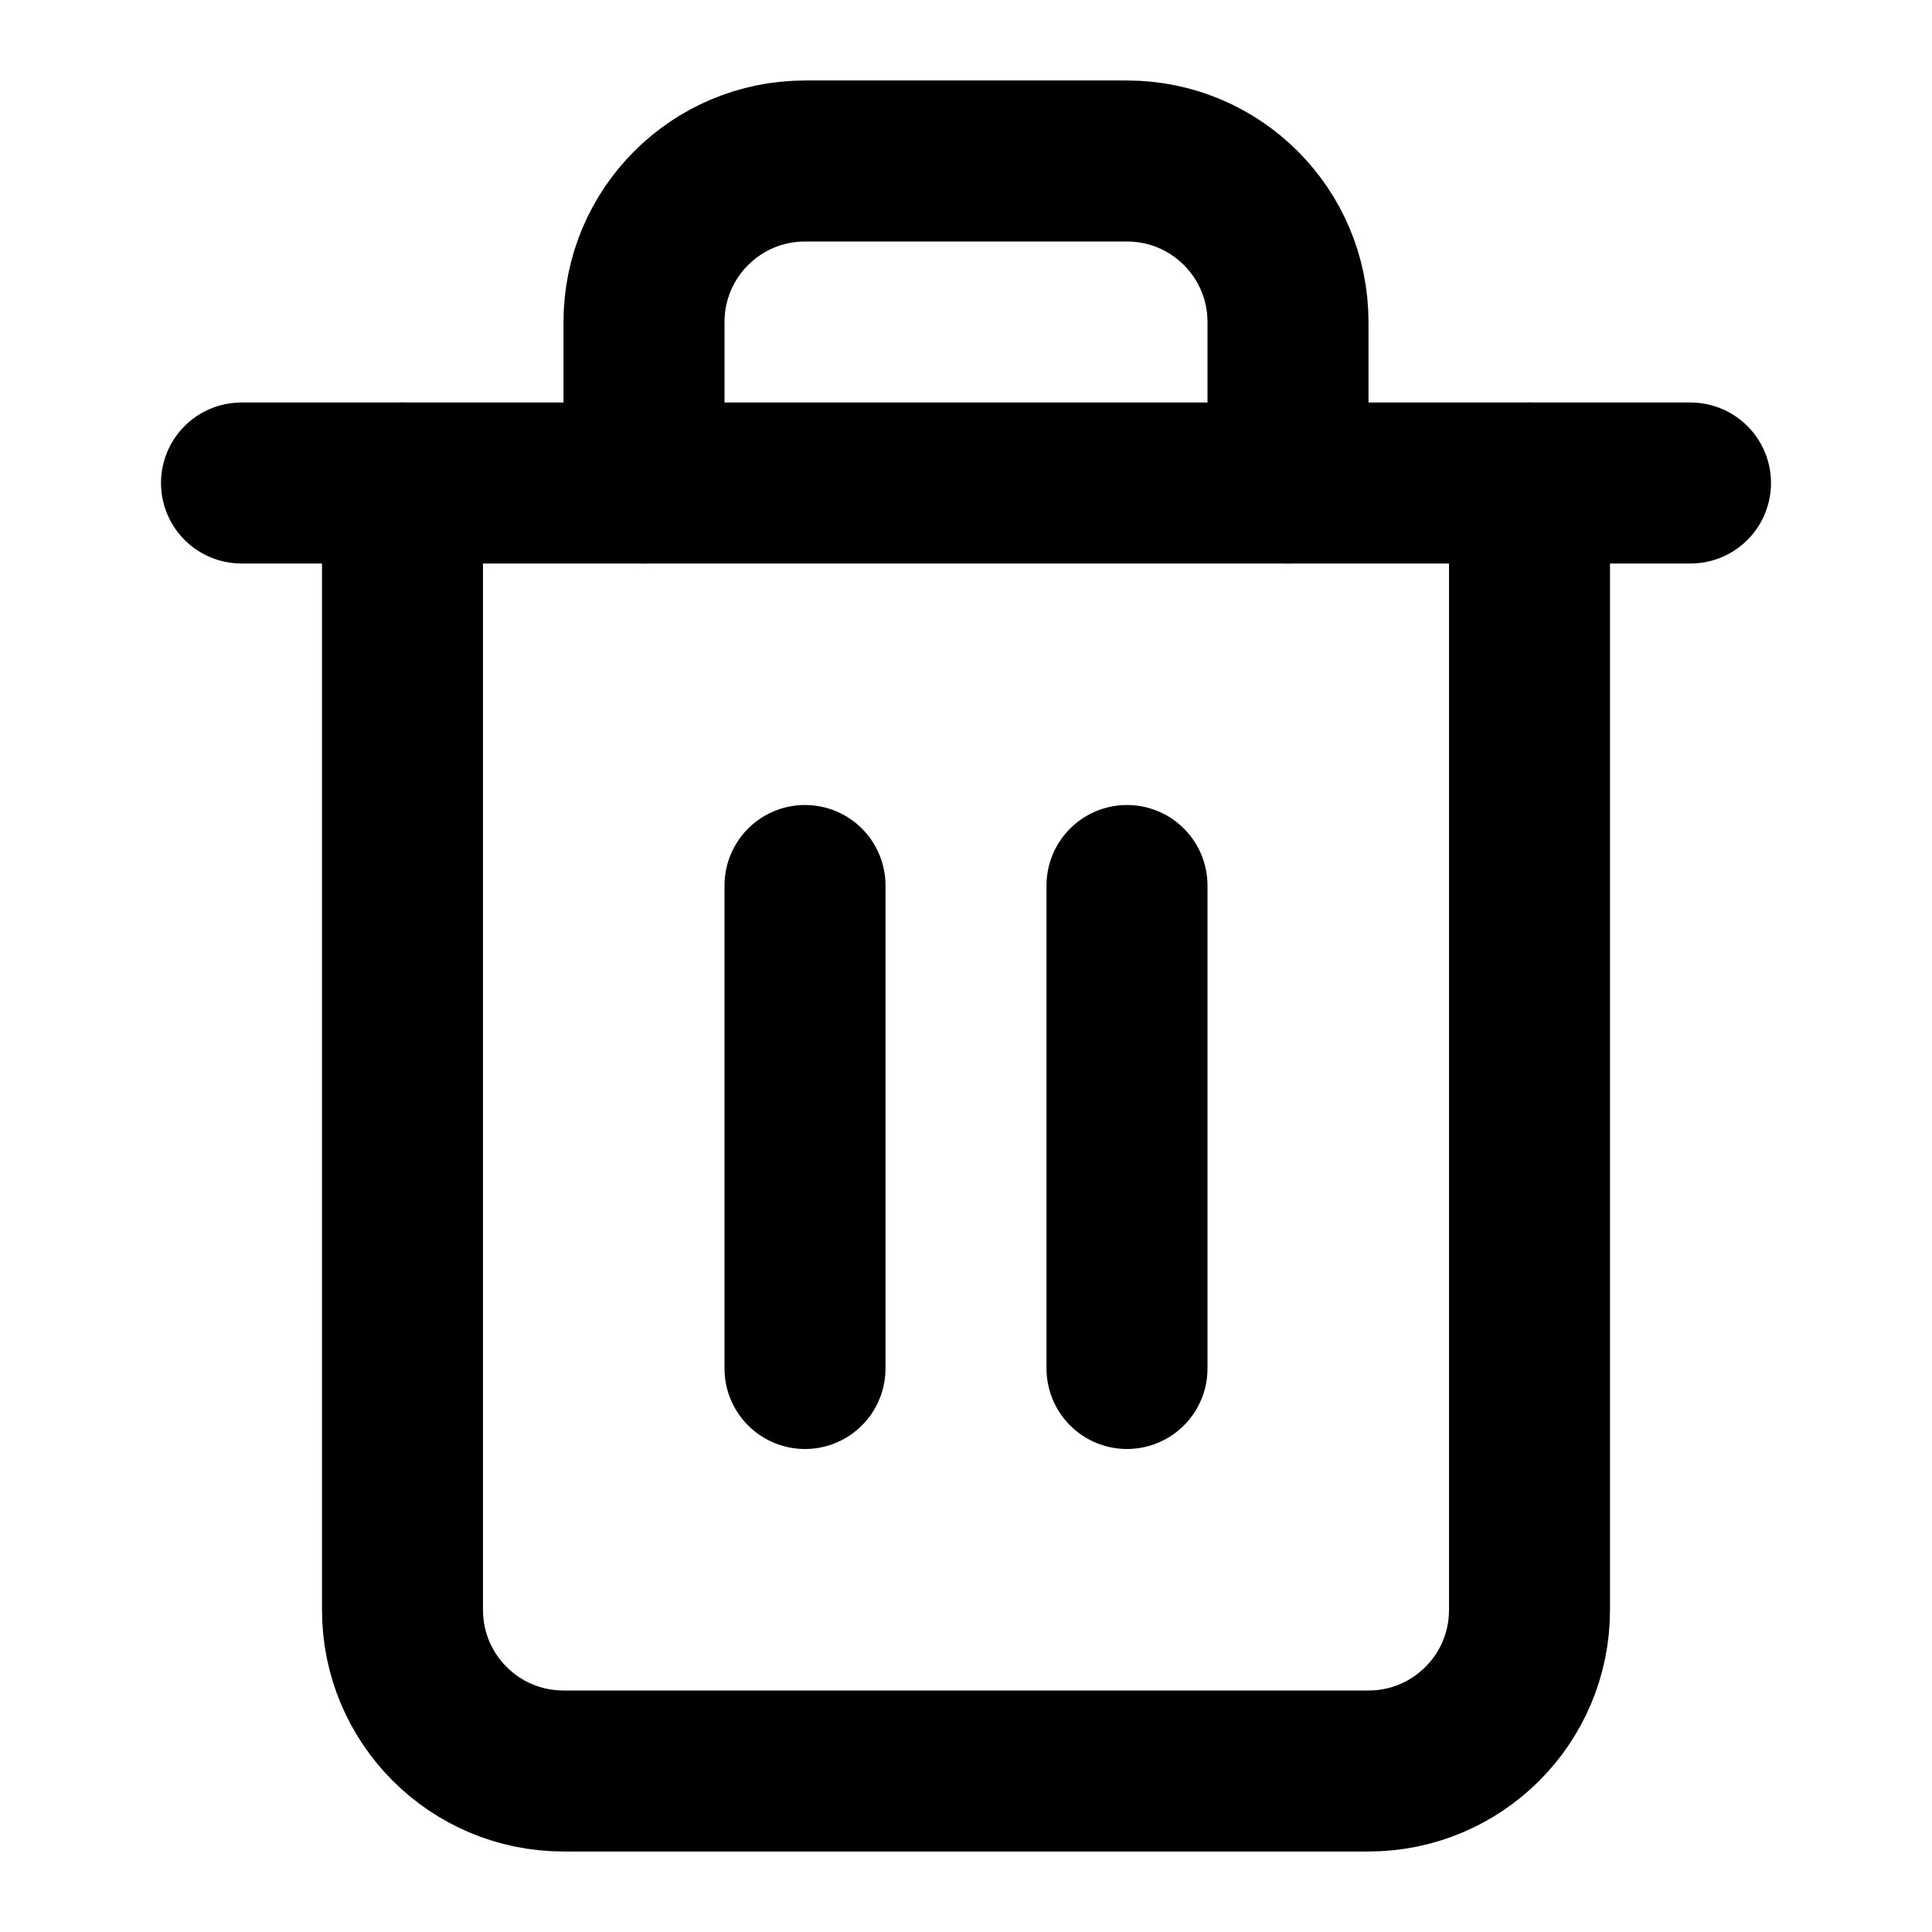
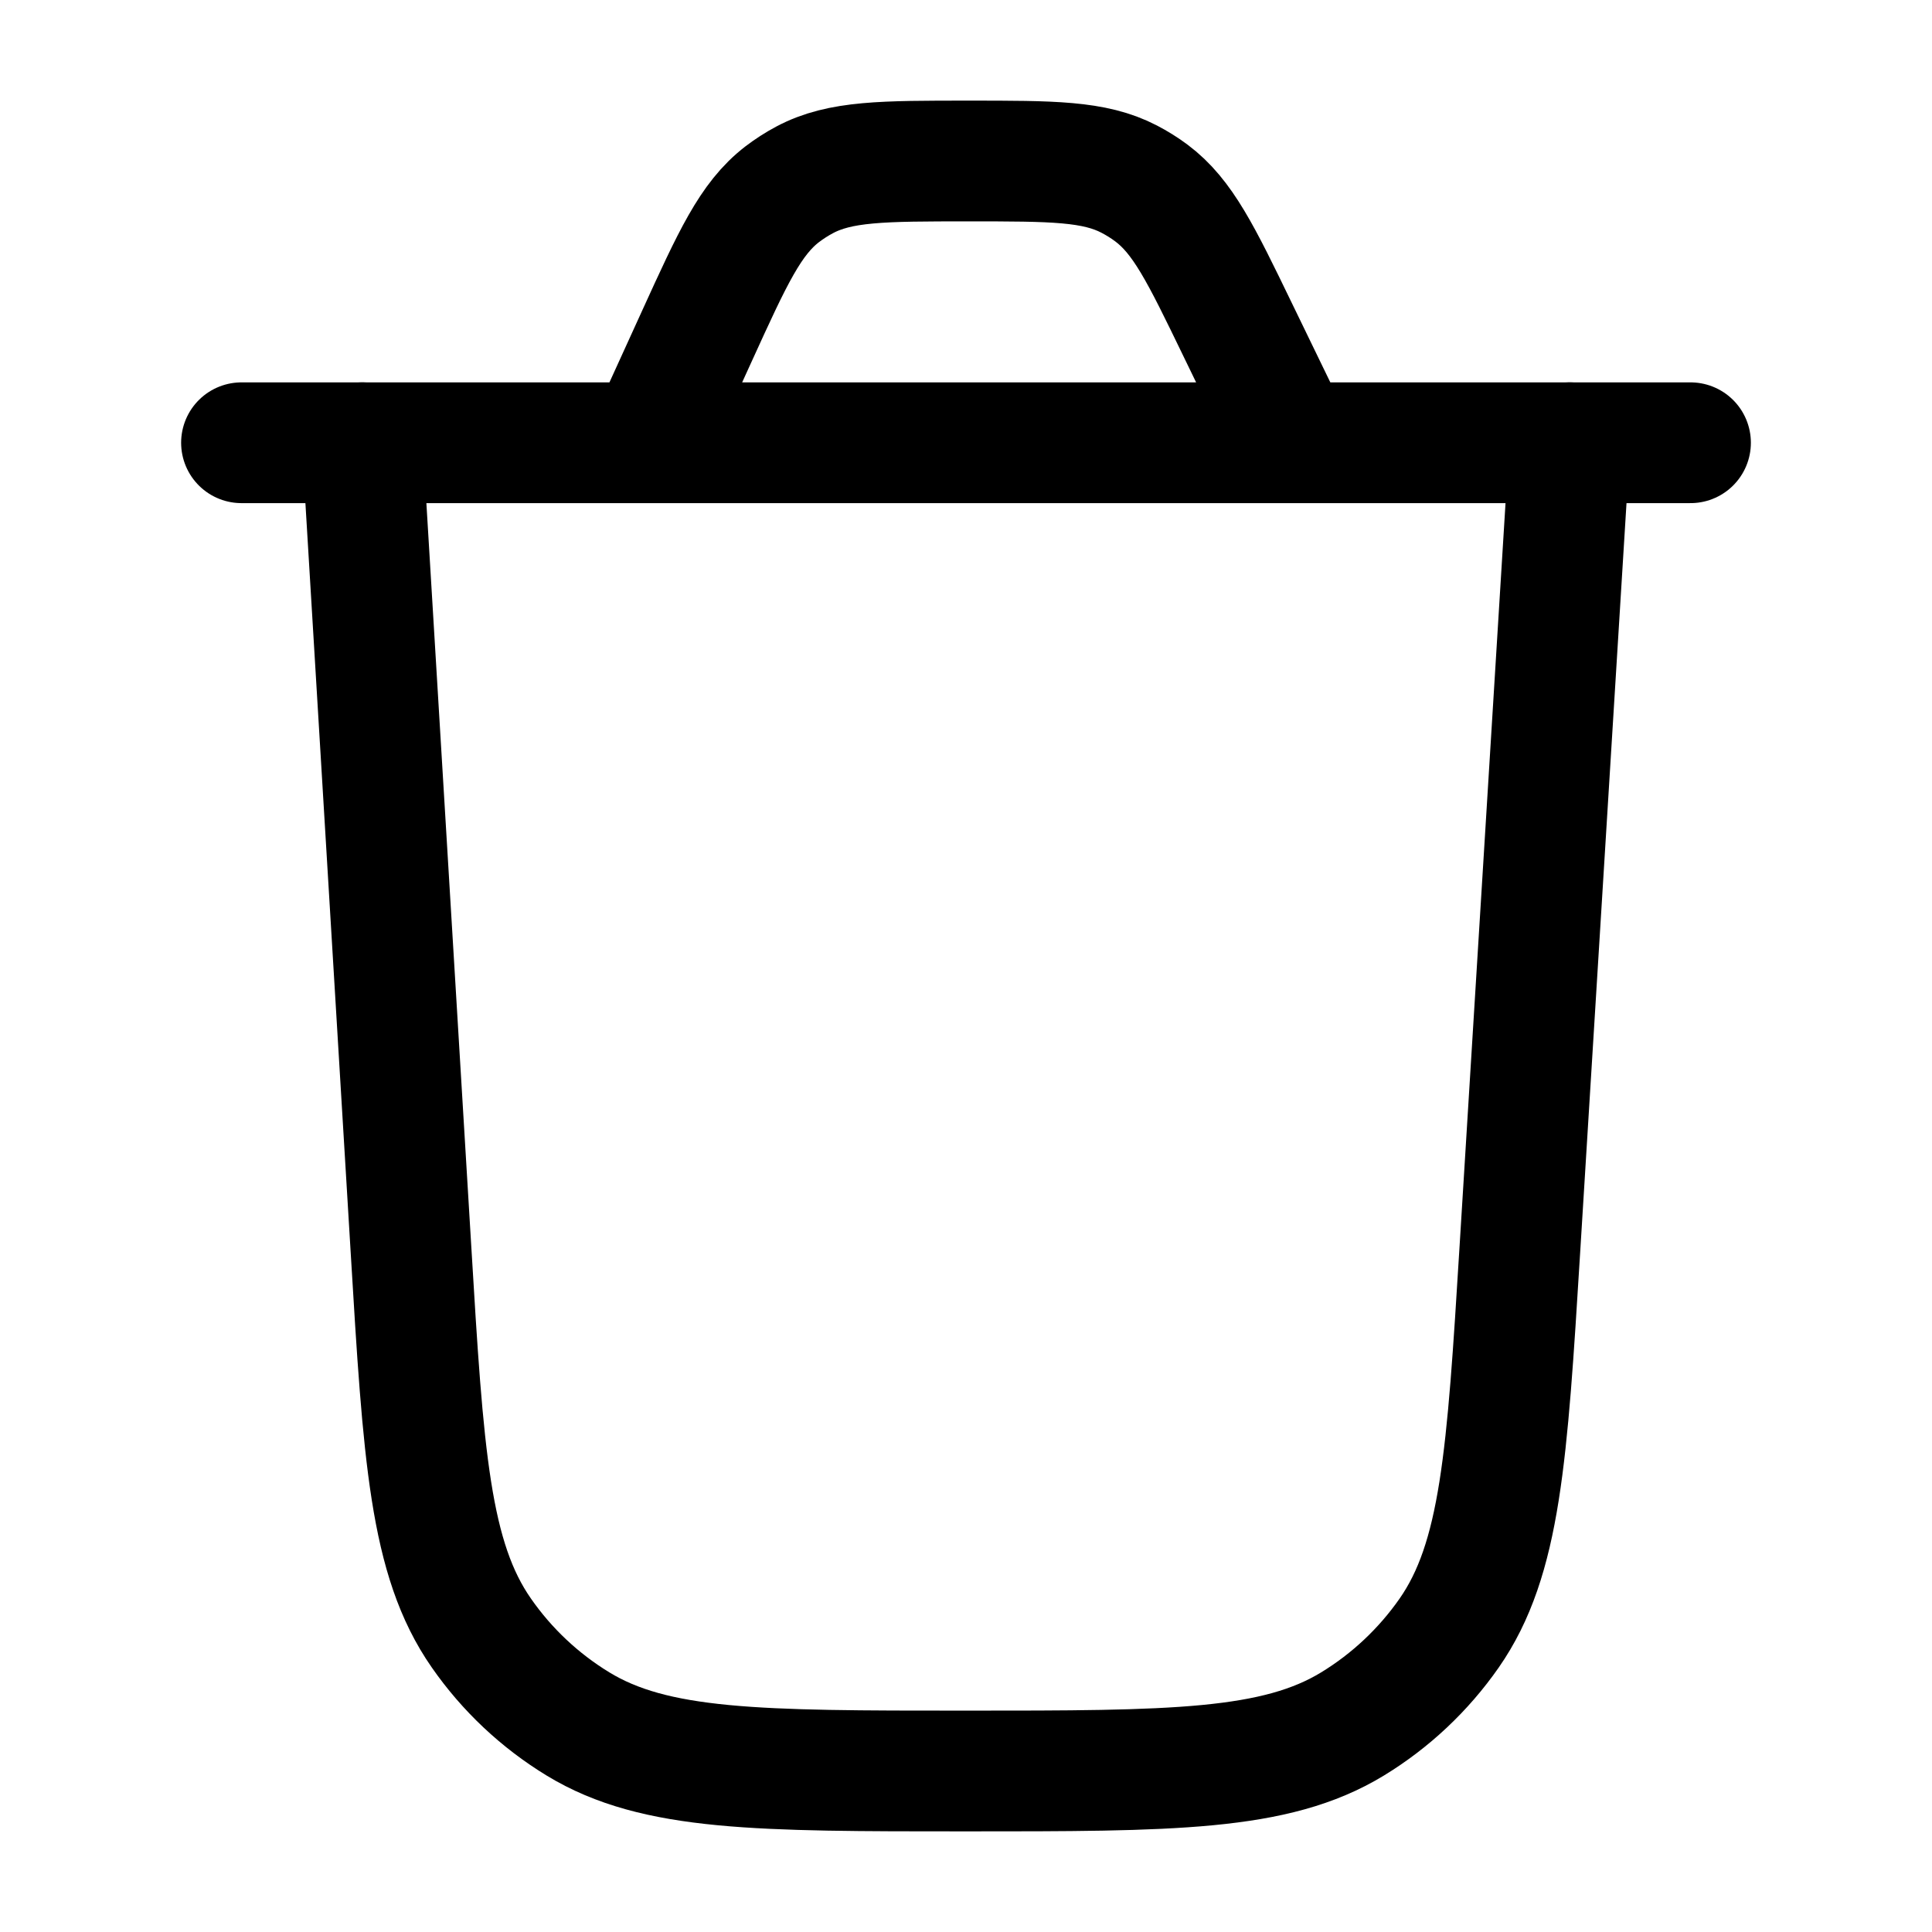
- <svg xmlns="http://www.w3.org/2000/svg" viewBox="0 0 24 24" fill="none" stroke="#000" stroke-width="2" stroke-linecap="round" stroke-linejoin="round">
-   <path d="M10 11v6" />
-   <path d="M14 11v6" />
-   <path d="M19 6v14a2 2 0 0 1-2 2H7a2 2 0 0 1-2-2V6" />
-   <path d="M3 6h18" />
-   <path d="M8 6V4a2 2 0 0 1 2-2h4a2 2 0 0 1 2 2v2" />
+ <svg xmlns="http://www.w3.org/2000/svg" viewBox="0 0 24 24" width="24" height="24" color="currentColor" fill="none" stroke="currentColor" stroke-width="1.5" stroke-linecap="round">
+   <path d="M19.5 5.5L18.88 15.525C18.722 18.086 18.643 19.367 18.001 20.288C17.683 20.743 17.275 21.127 16.801 21.416C15.842 22 14.559 22 11.993 22C9.423 22 8.138 22 7.179 21.415C6.705 21.126 6.296 20.741 5.979 20.285C5.337 19.363 5.259 18.08 5.105 15.515L4.5 5.5" />
+   <path d="M3 5.5H21M16.056 5.5L15.373 4.092C14.92 3.156 14.693 2.689 14.302 2.397C14.215 2.332 14.123 2.275 14.027 2.225C13.594 2 13.074 2 12.034 2C10.969 2 10.436 2 9.996 2.234C9.898 2.286 9.805 2.346 9.717 2.413C9.322 2.717 9.101 3.202 8.659 4.171L8.053 5.5" />
</svg>
